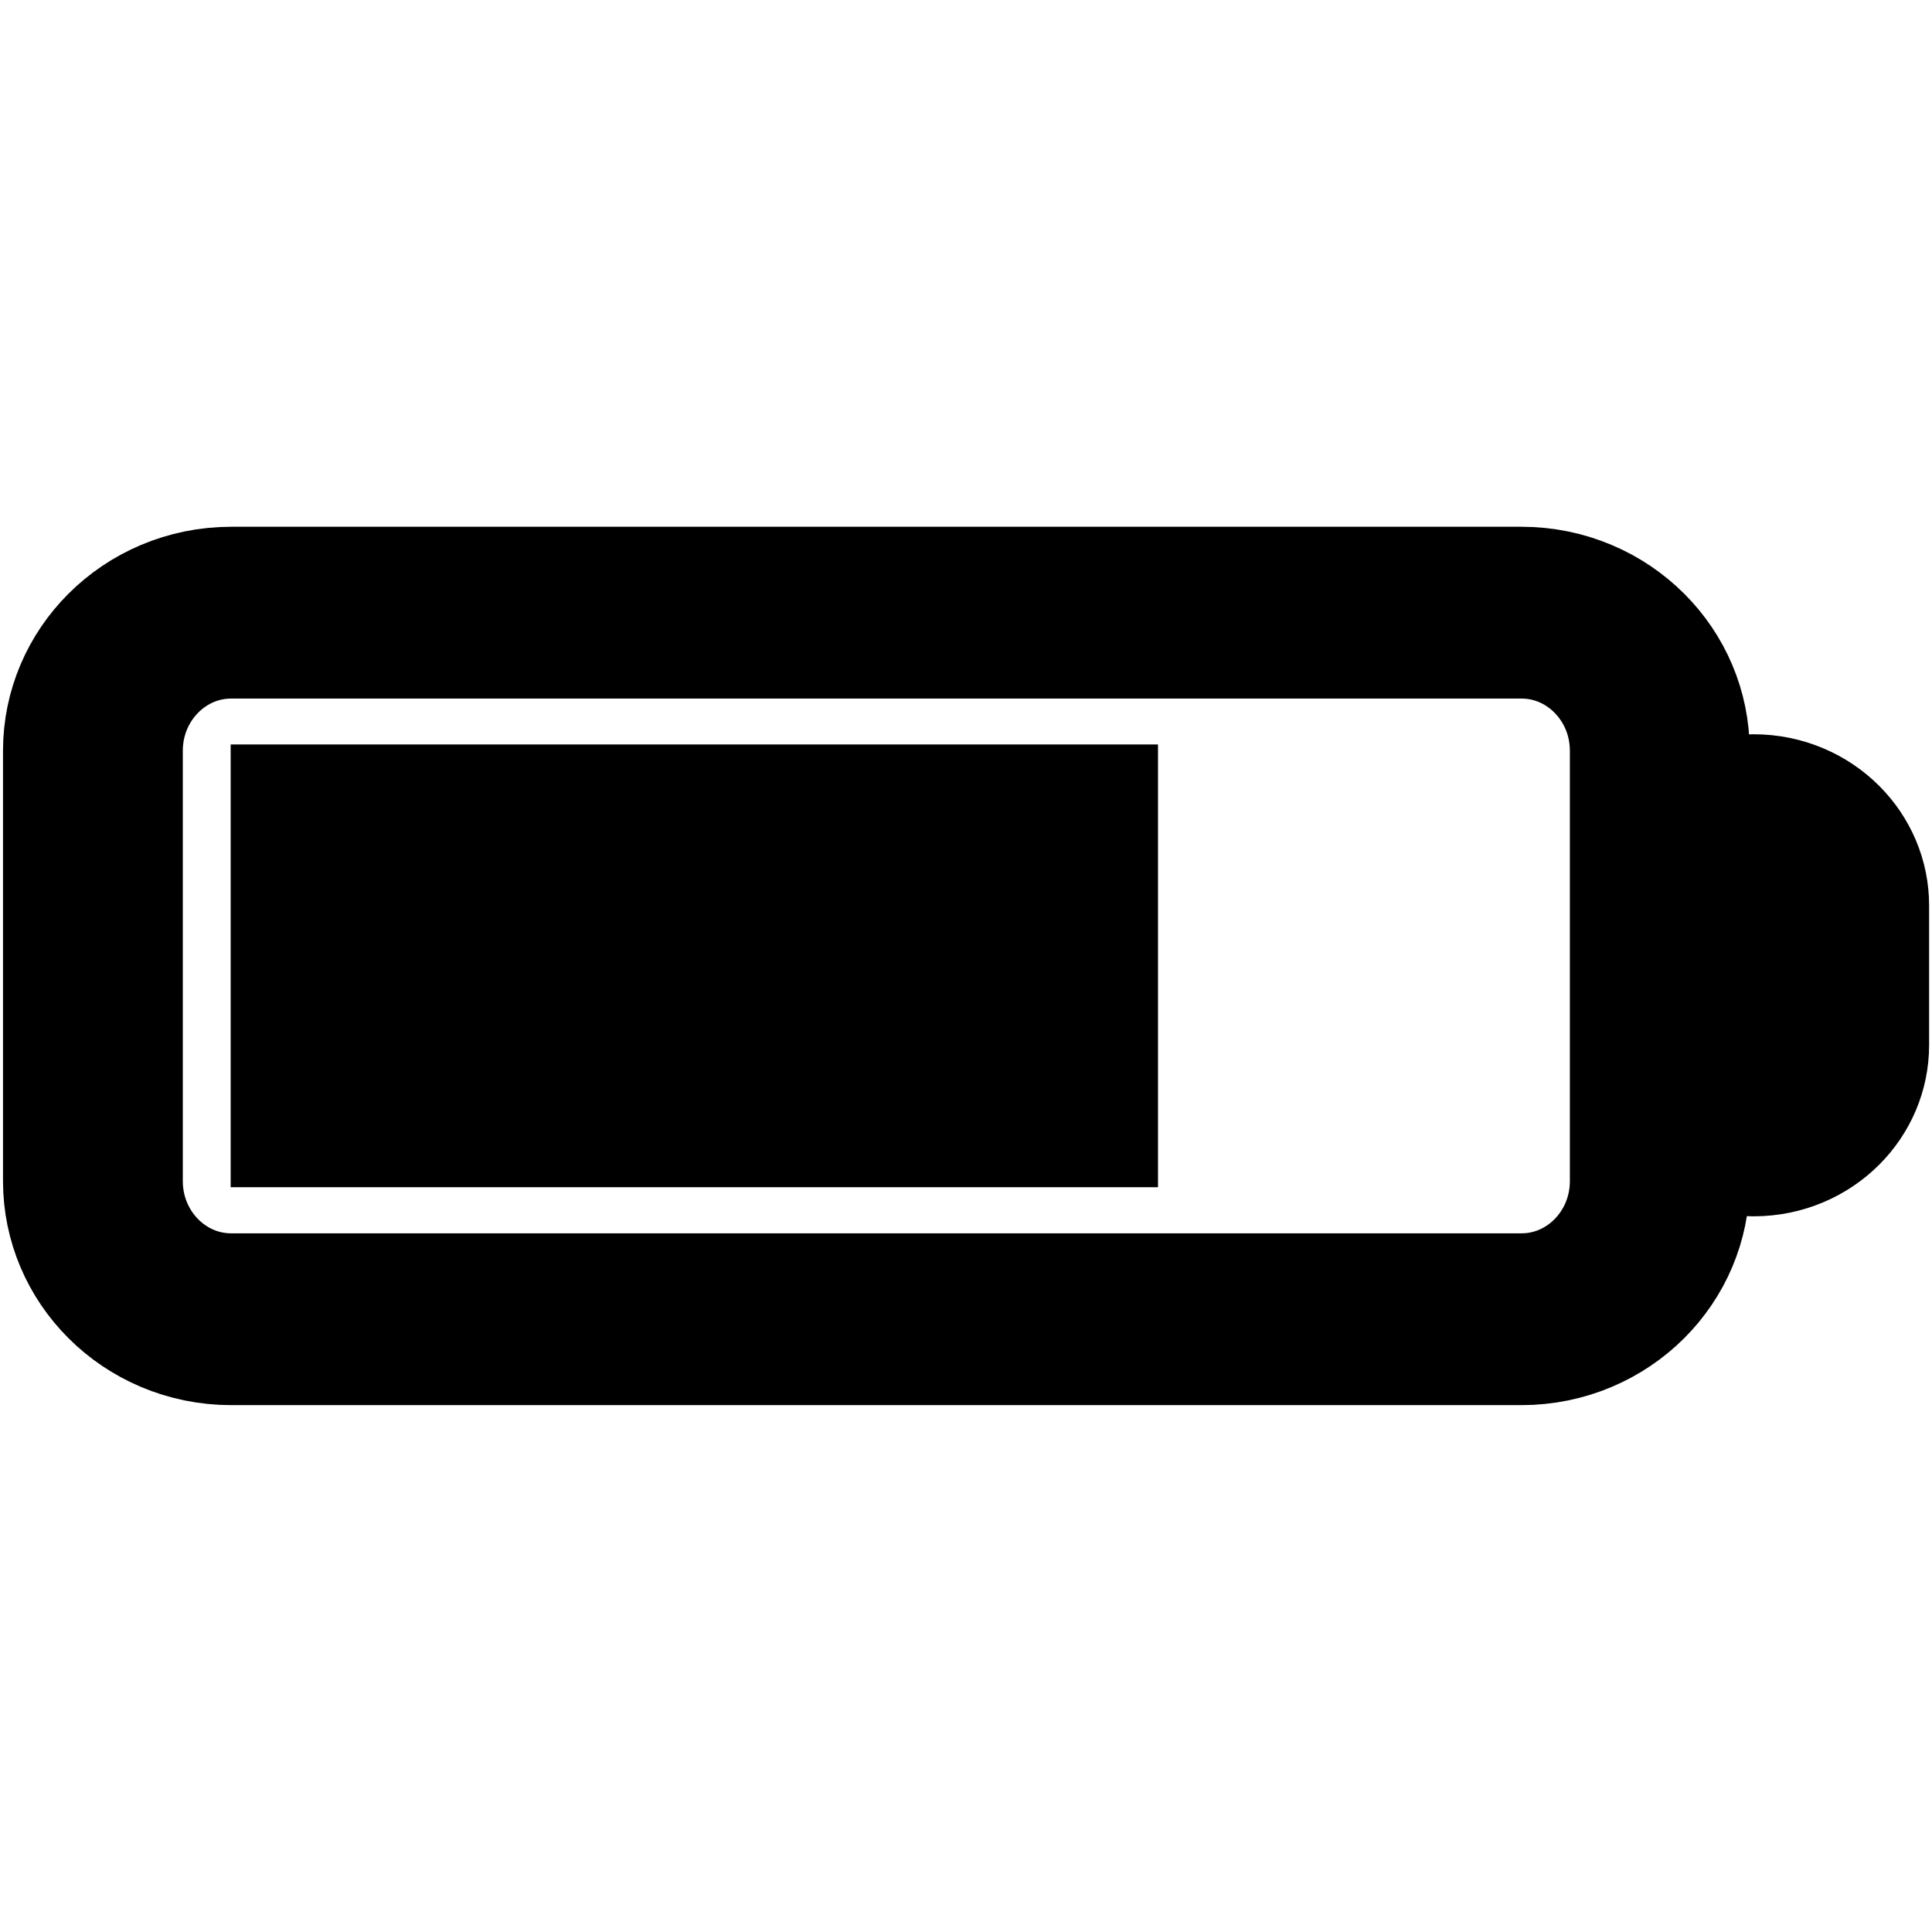
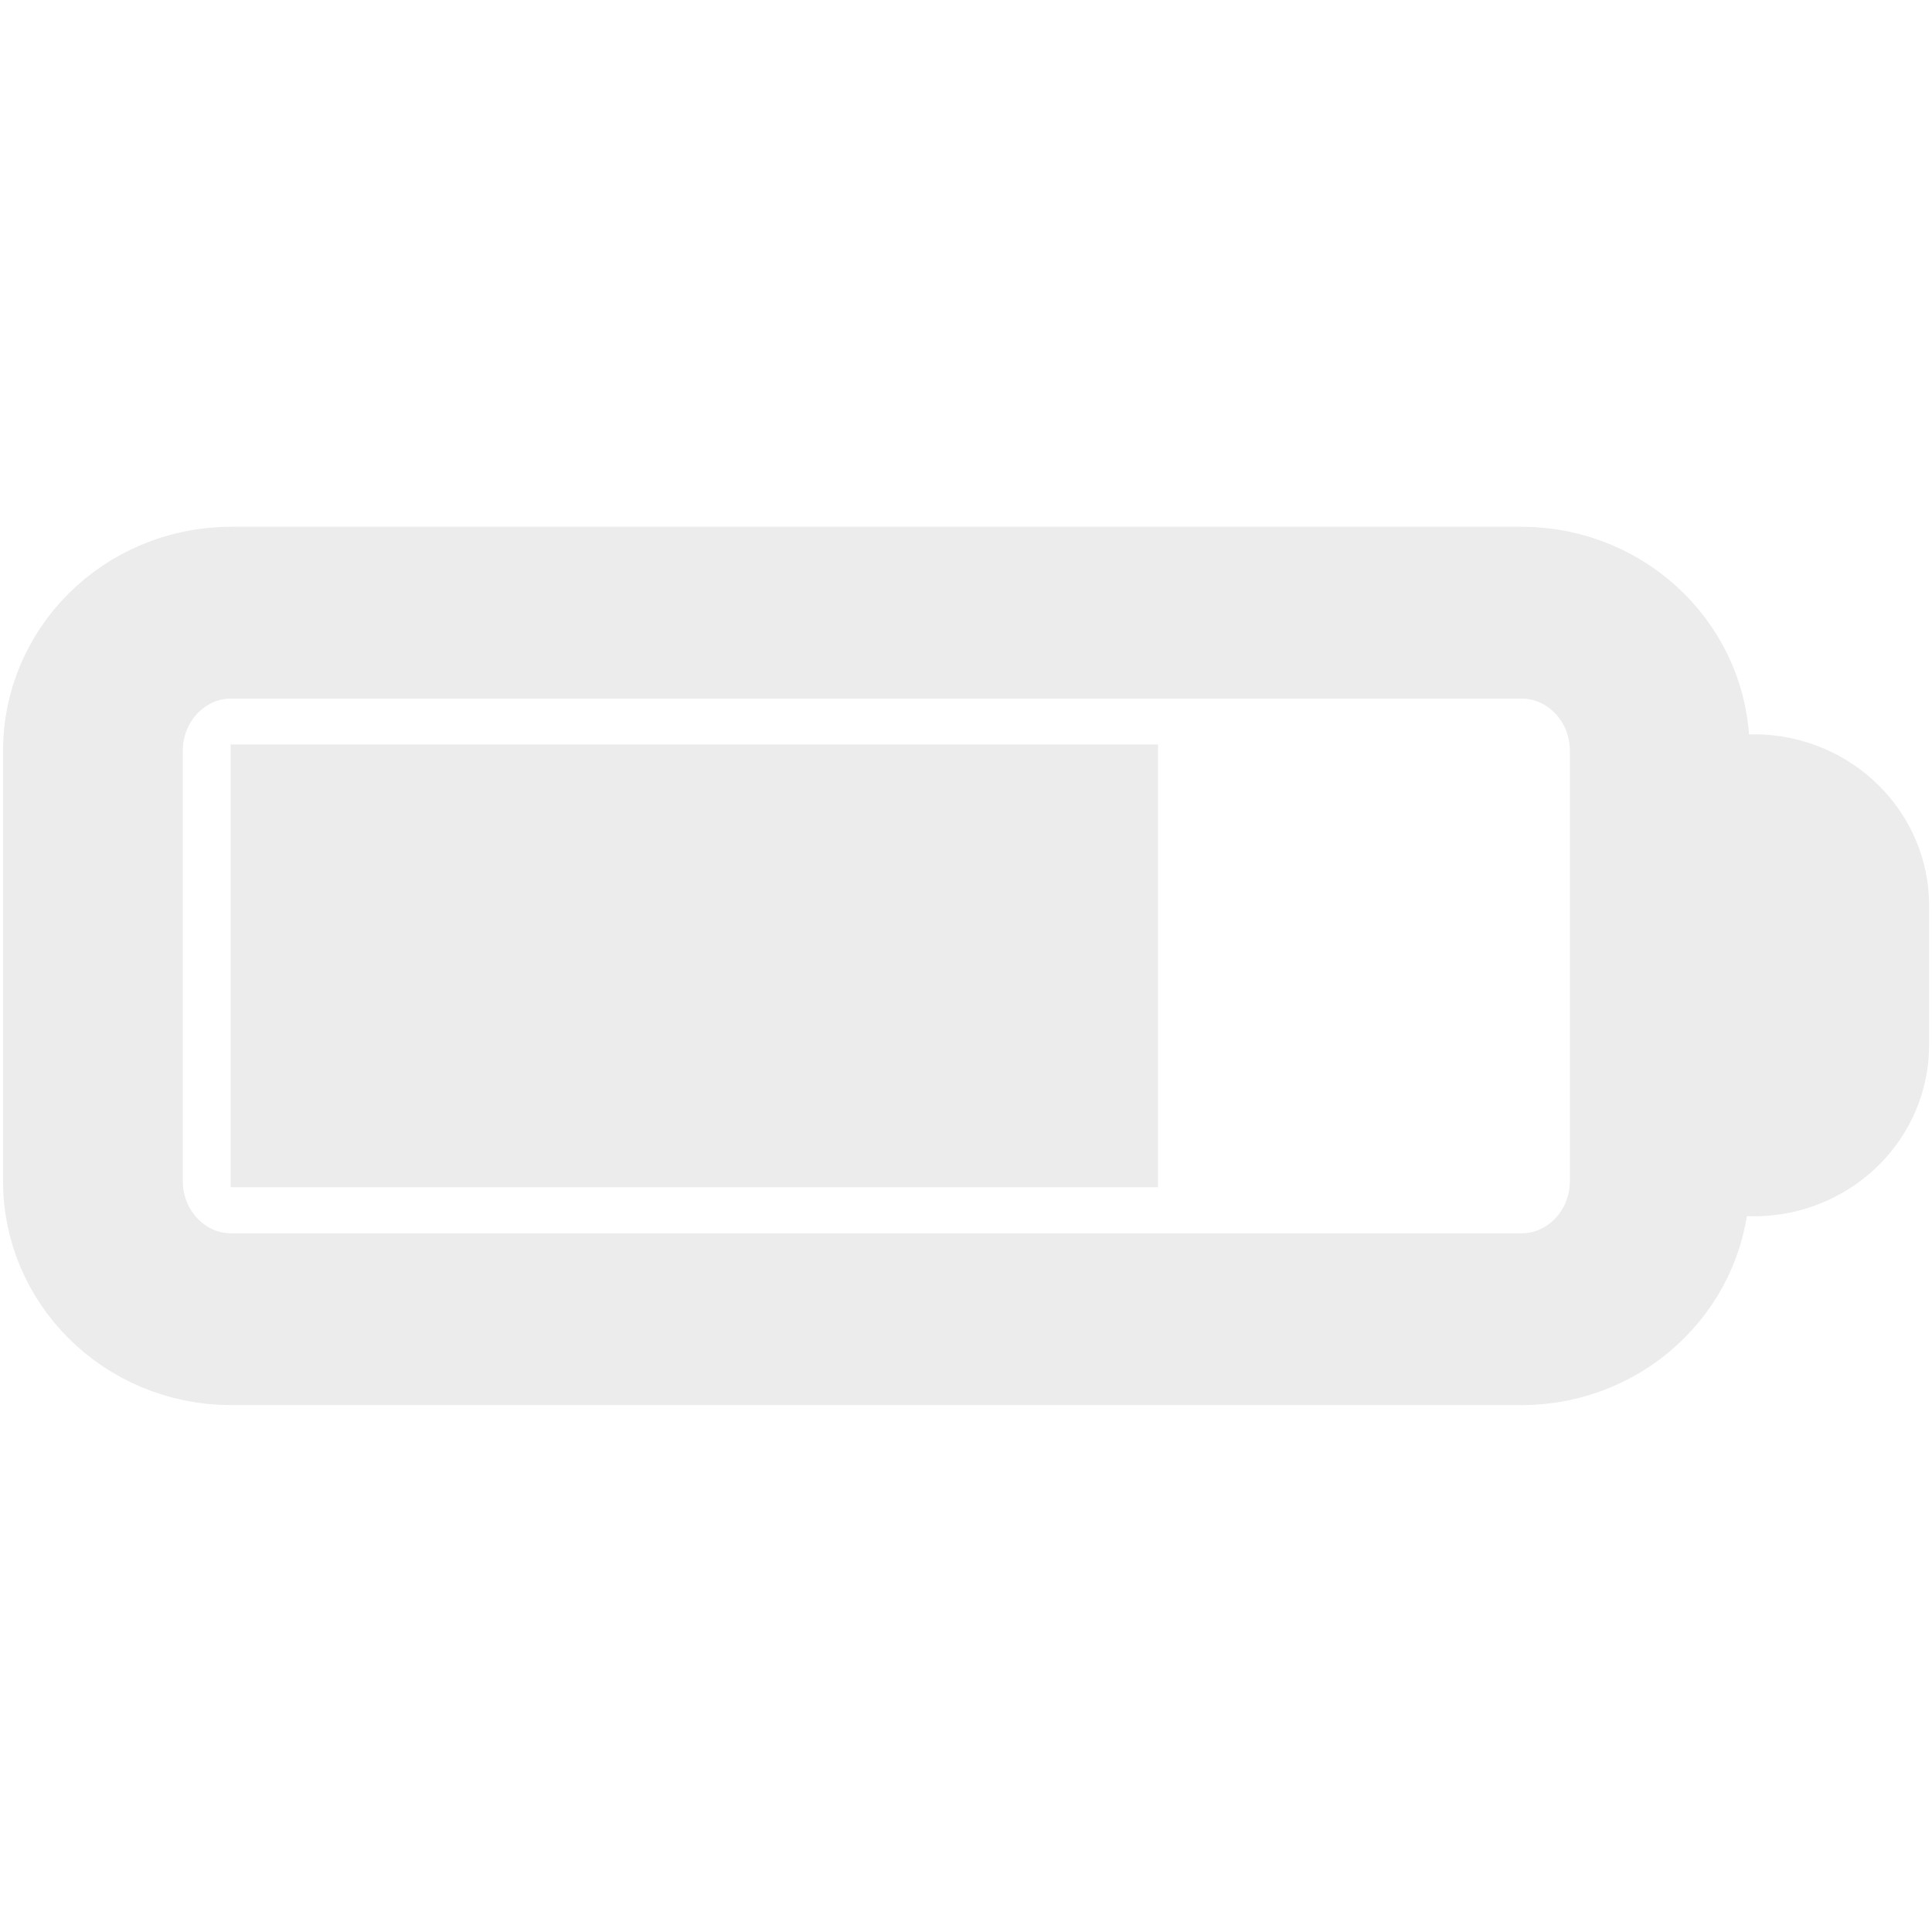
<svg xmlns="http://www.w3.org/2000/svg" width="22" height="22" viewBox="0 0 5.821 5.821" version="1.1" id="svg1">
  <defs id="defs1" />
  <g id="layer1">
-     <g id="g2" transform="matrix(1.051883,0,0,1.005109,0.00117789,0.02668274)" style="stroke-width:0.973">
-       <rect style="opacity:1;fill:none;fill-opacity:0.534;stroke:#000000;stroke-width:0.515;stroke-linecap:round;stroke-linejoin:round;stroke-dasharray:none" id="rect1" width="4.488" height="2.118" x="0.265" y="1.81" ry="0.414" rx="0.396" />
-       <rect style="opacity:1;fill:none;fill-opacity:0.534;stroke:#000000;stroke-width:0.515;stroke-linecap:round;stroke-linejoin:round;stroke-dasharray:none" id="rect2" width="0.491" height="0.93" x="4.776" y="2.432" ry="0.256" rx="0.245" />
+     <g id="g2" transform="matrix(1.051883,0,0,1.005109,0.00117789,0.02668274)" style="stroke-width:0.973;stroke:#ececec">
+       <rect style="opacity:1;fill:none;fill-opacity:0.534;stroke:#ececec;stroke-width:0.515;stroke-linecap:round;stroke-linejoin:round;stroke-dasharray:none" id="rect1" width="4.488" height="2.118" x="0.265" y="1.81" ry="0.414" rx="0.396" />
+       <rect style="opacity:1;fill:none;fill-opacity:0.534;stroke:#ececec;stroke-width:0.515;stroke-linecap:round;stroke-linejoin:round;stroke-dasharray:none" id="rect2" width="0.491" height="0.93" x="4.776" y="2.432" ry="0.256" rx="0.245" />
    </g>
-     <rect style="opacity:1;fill:#000000;fill-opacity:1;stroke:none;stroke-width:0.529;stroke-linecap:round;stroke-linejoin:round;stroke-dasharray:none" id="rect3" width="2.794" height="1.334" x="0.695" y="2.243" ry="0" rx="0" />
+     <rect style="opacity:1;fill:#ececec;fill-opacity:1;stroke:none;stroke-width:0.529;stroke-linecap:round;stroke-linejoin:round;stroke-dasharray:none" id="rect3" width="2.794" height="1.334" x="0.695" y="2.243" ry="0" rx="0" />
  </g>
</svg>
